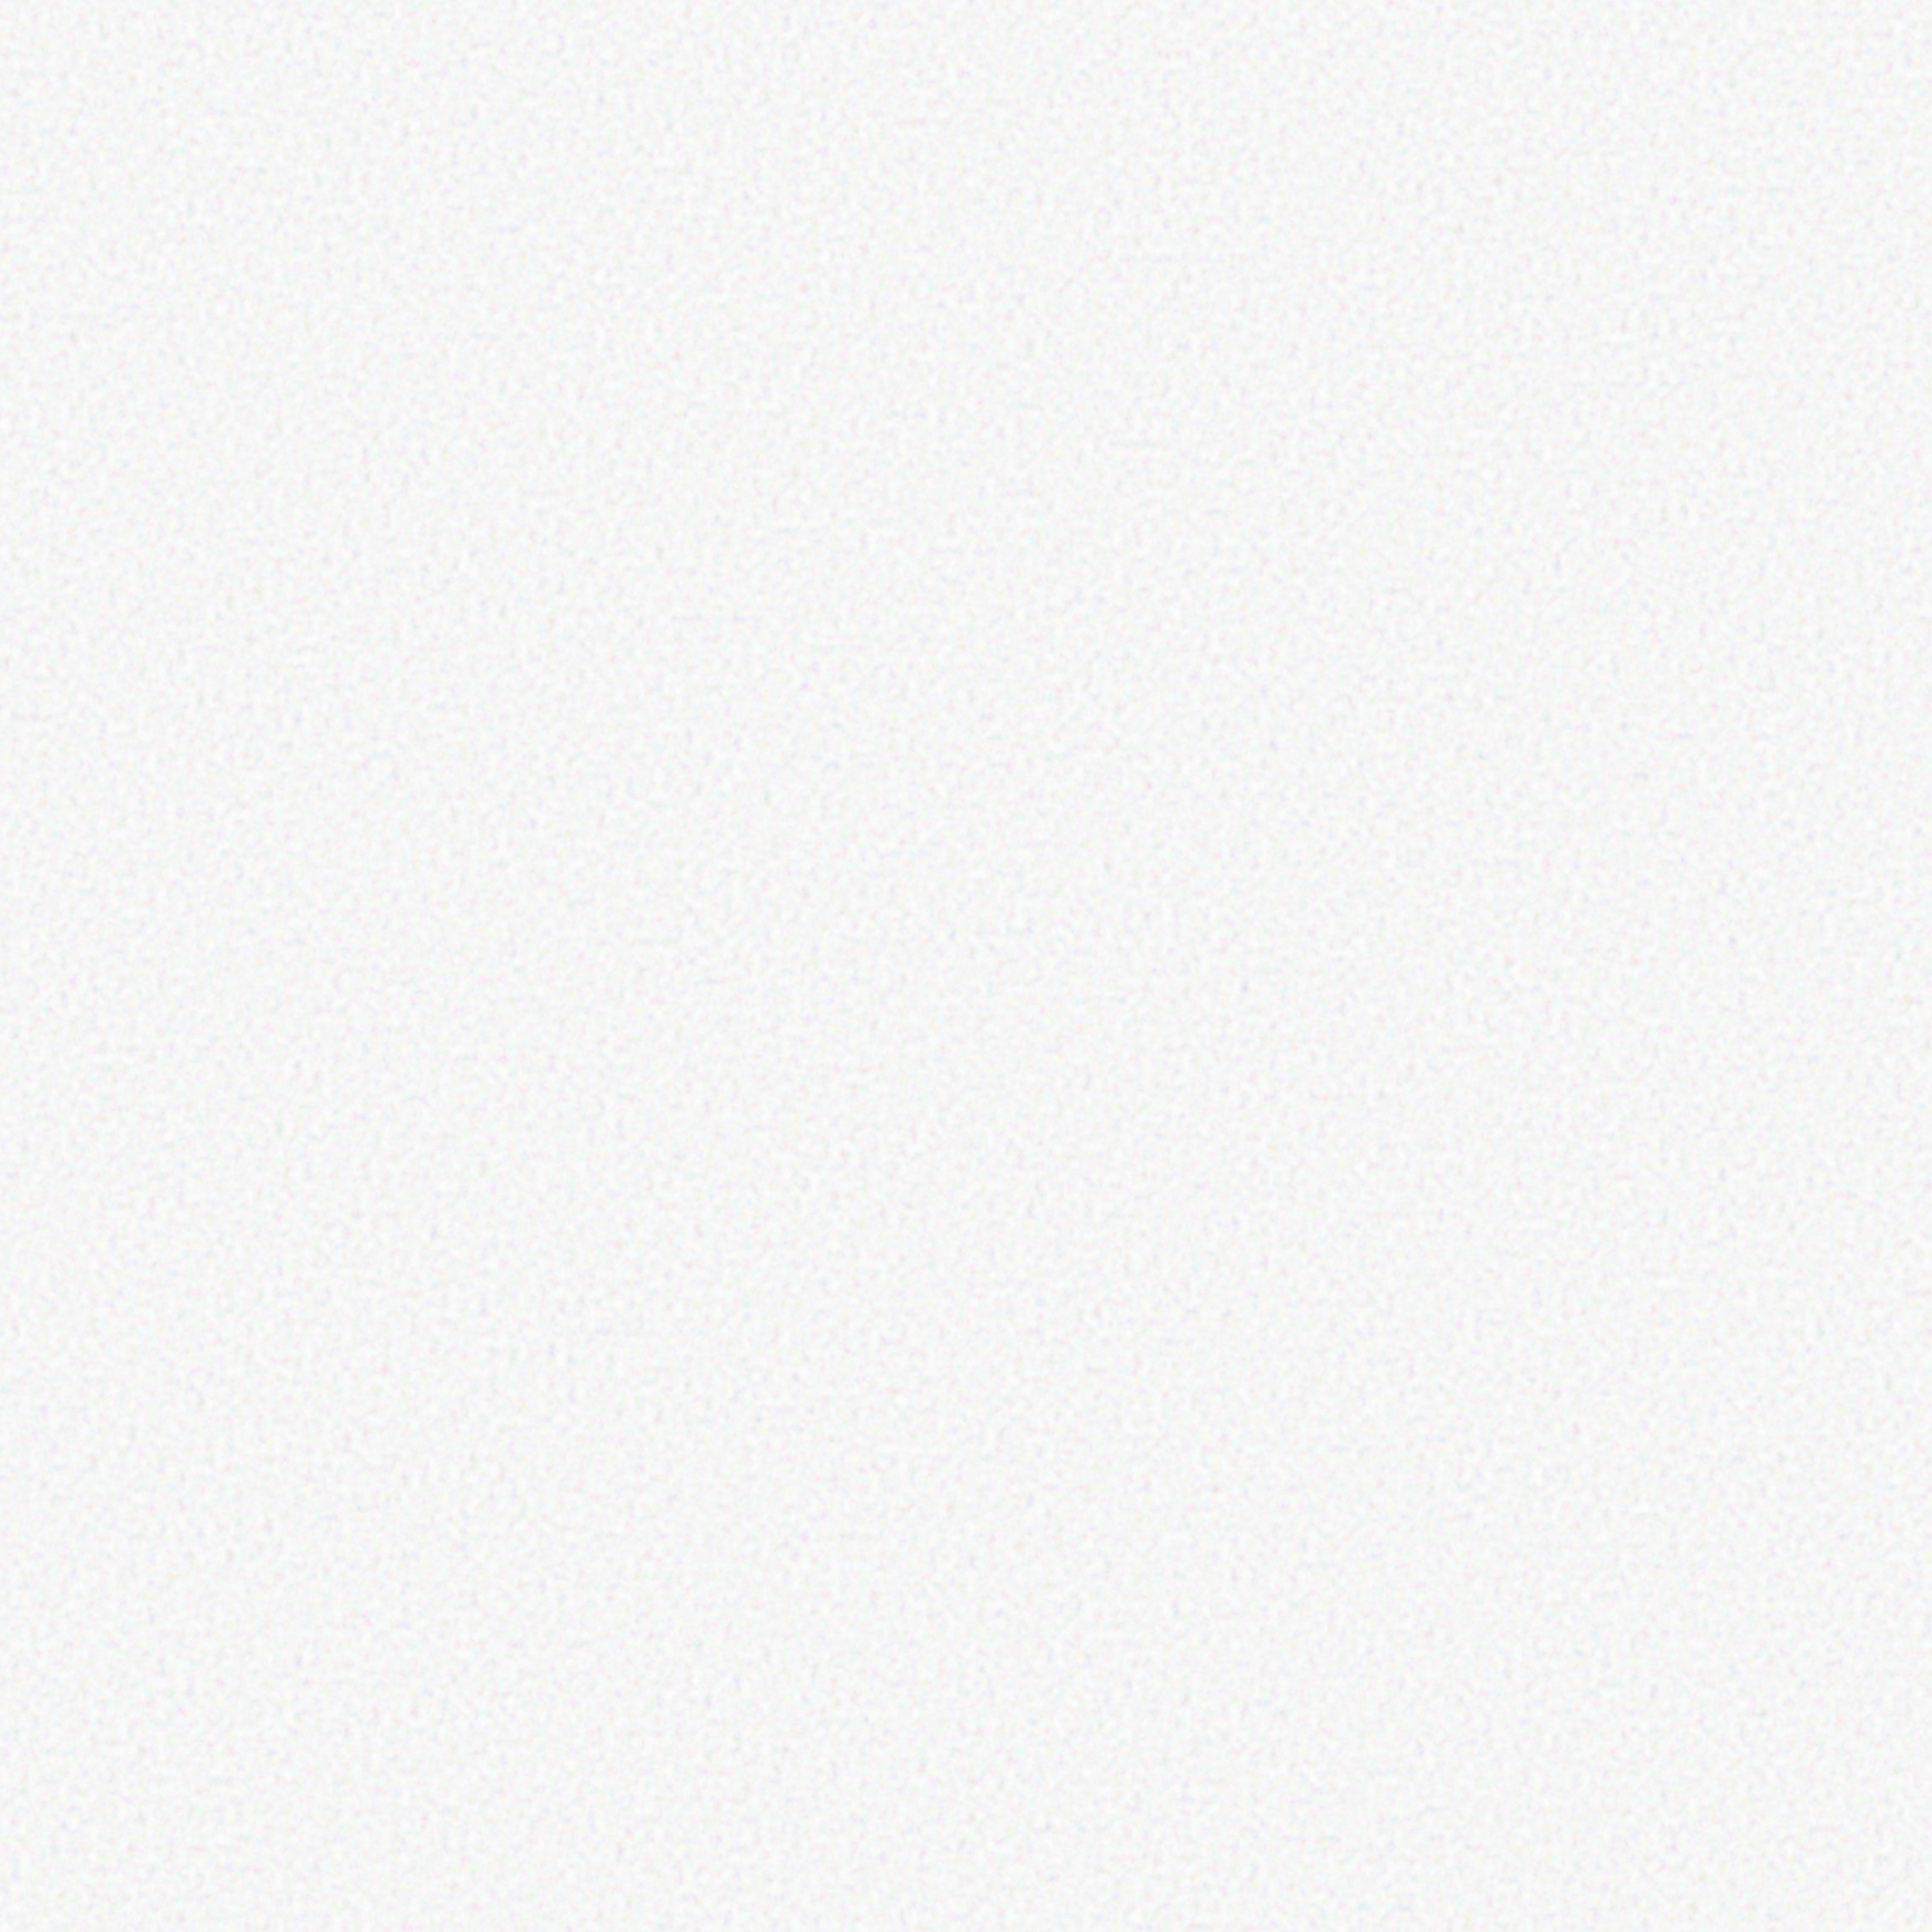
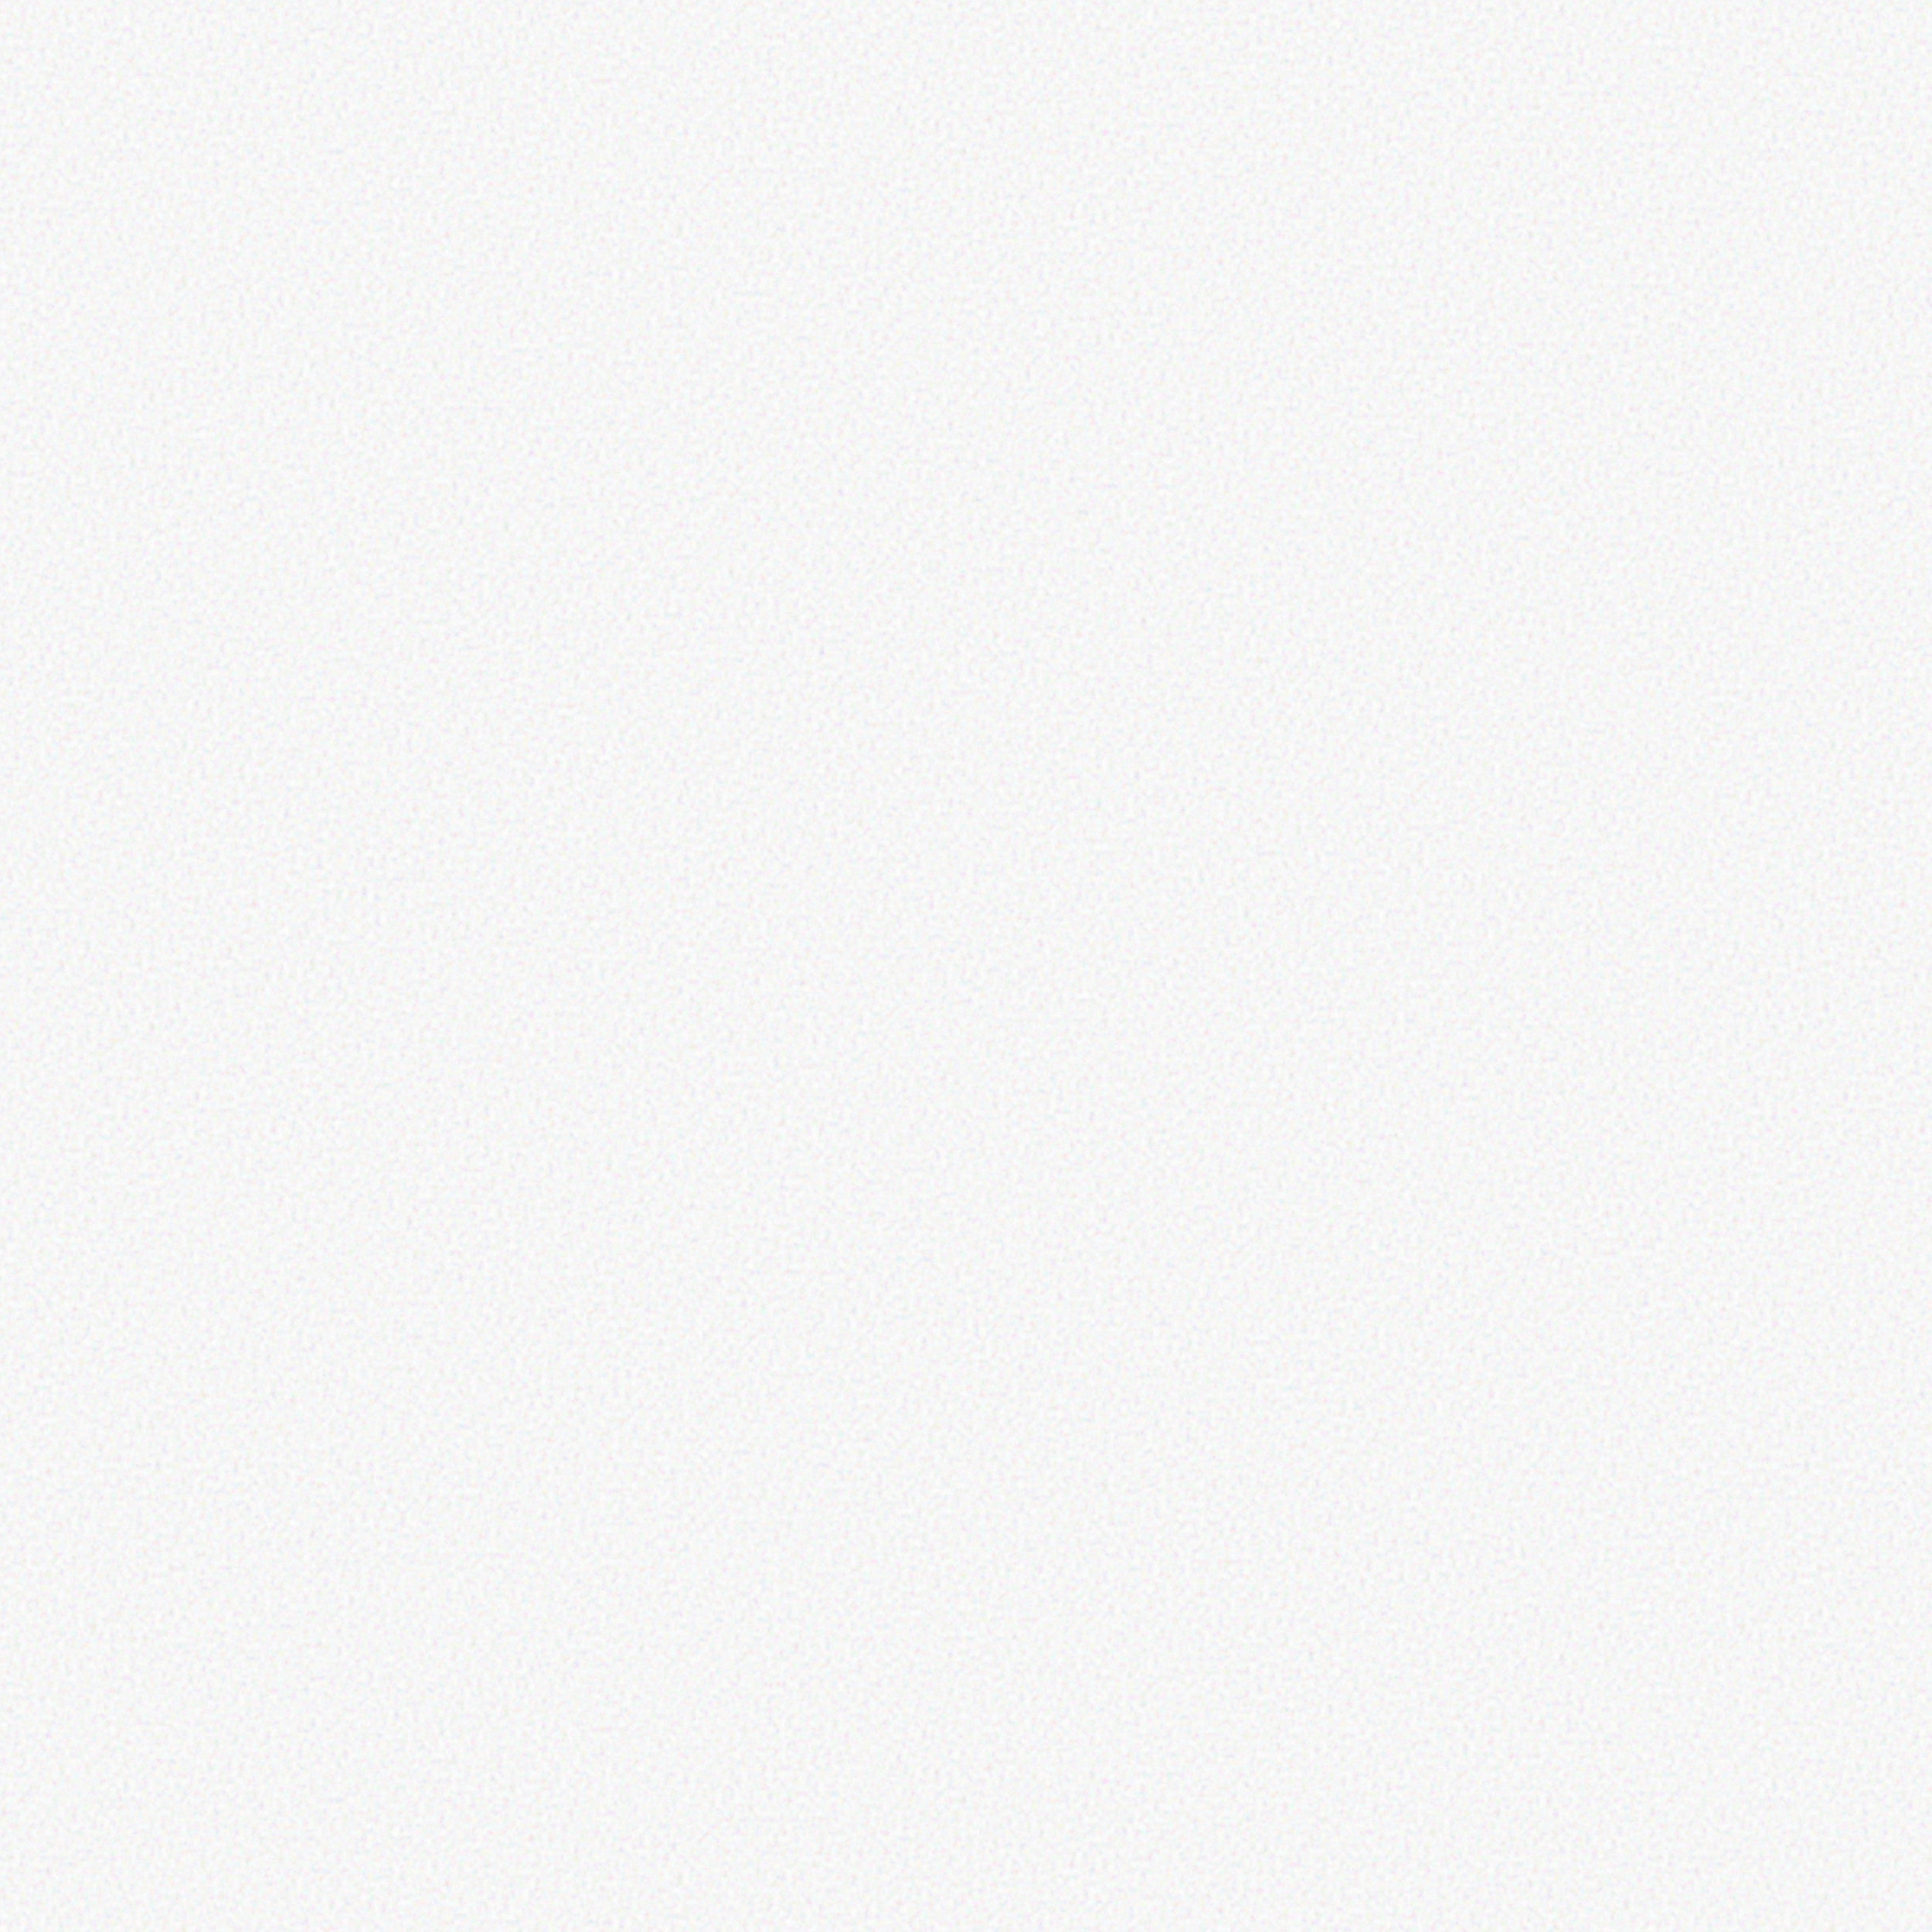
<svg xmlns="http://www.w3.org/2000/svg" viewBox="0 0 200 200">
  <filter id="noiseFilter">
-     <feTurbulence type="fractalNoise" baseFrequency="0.99" numOctaves="20" stitchTiles="stitch" />
+     <feTurbulence type="fractalNoise" baseFrequency="1.5" numOctaves="20" stitchTiles="stitch" />
  </filter>
  <rect width="100%" height="100%" filter="url(#noiseFilter)" style="opacity: 0.269" />
</svg>
